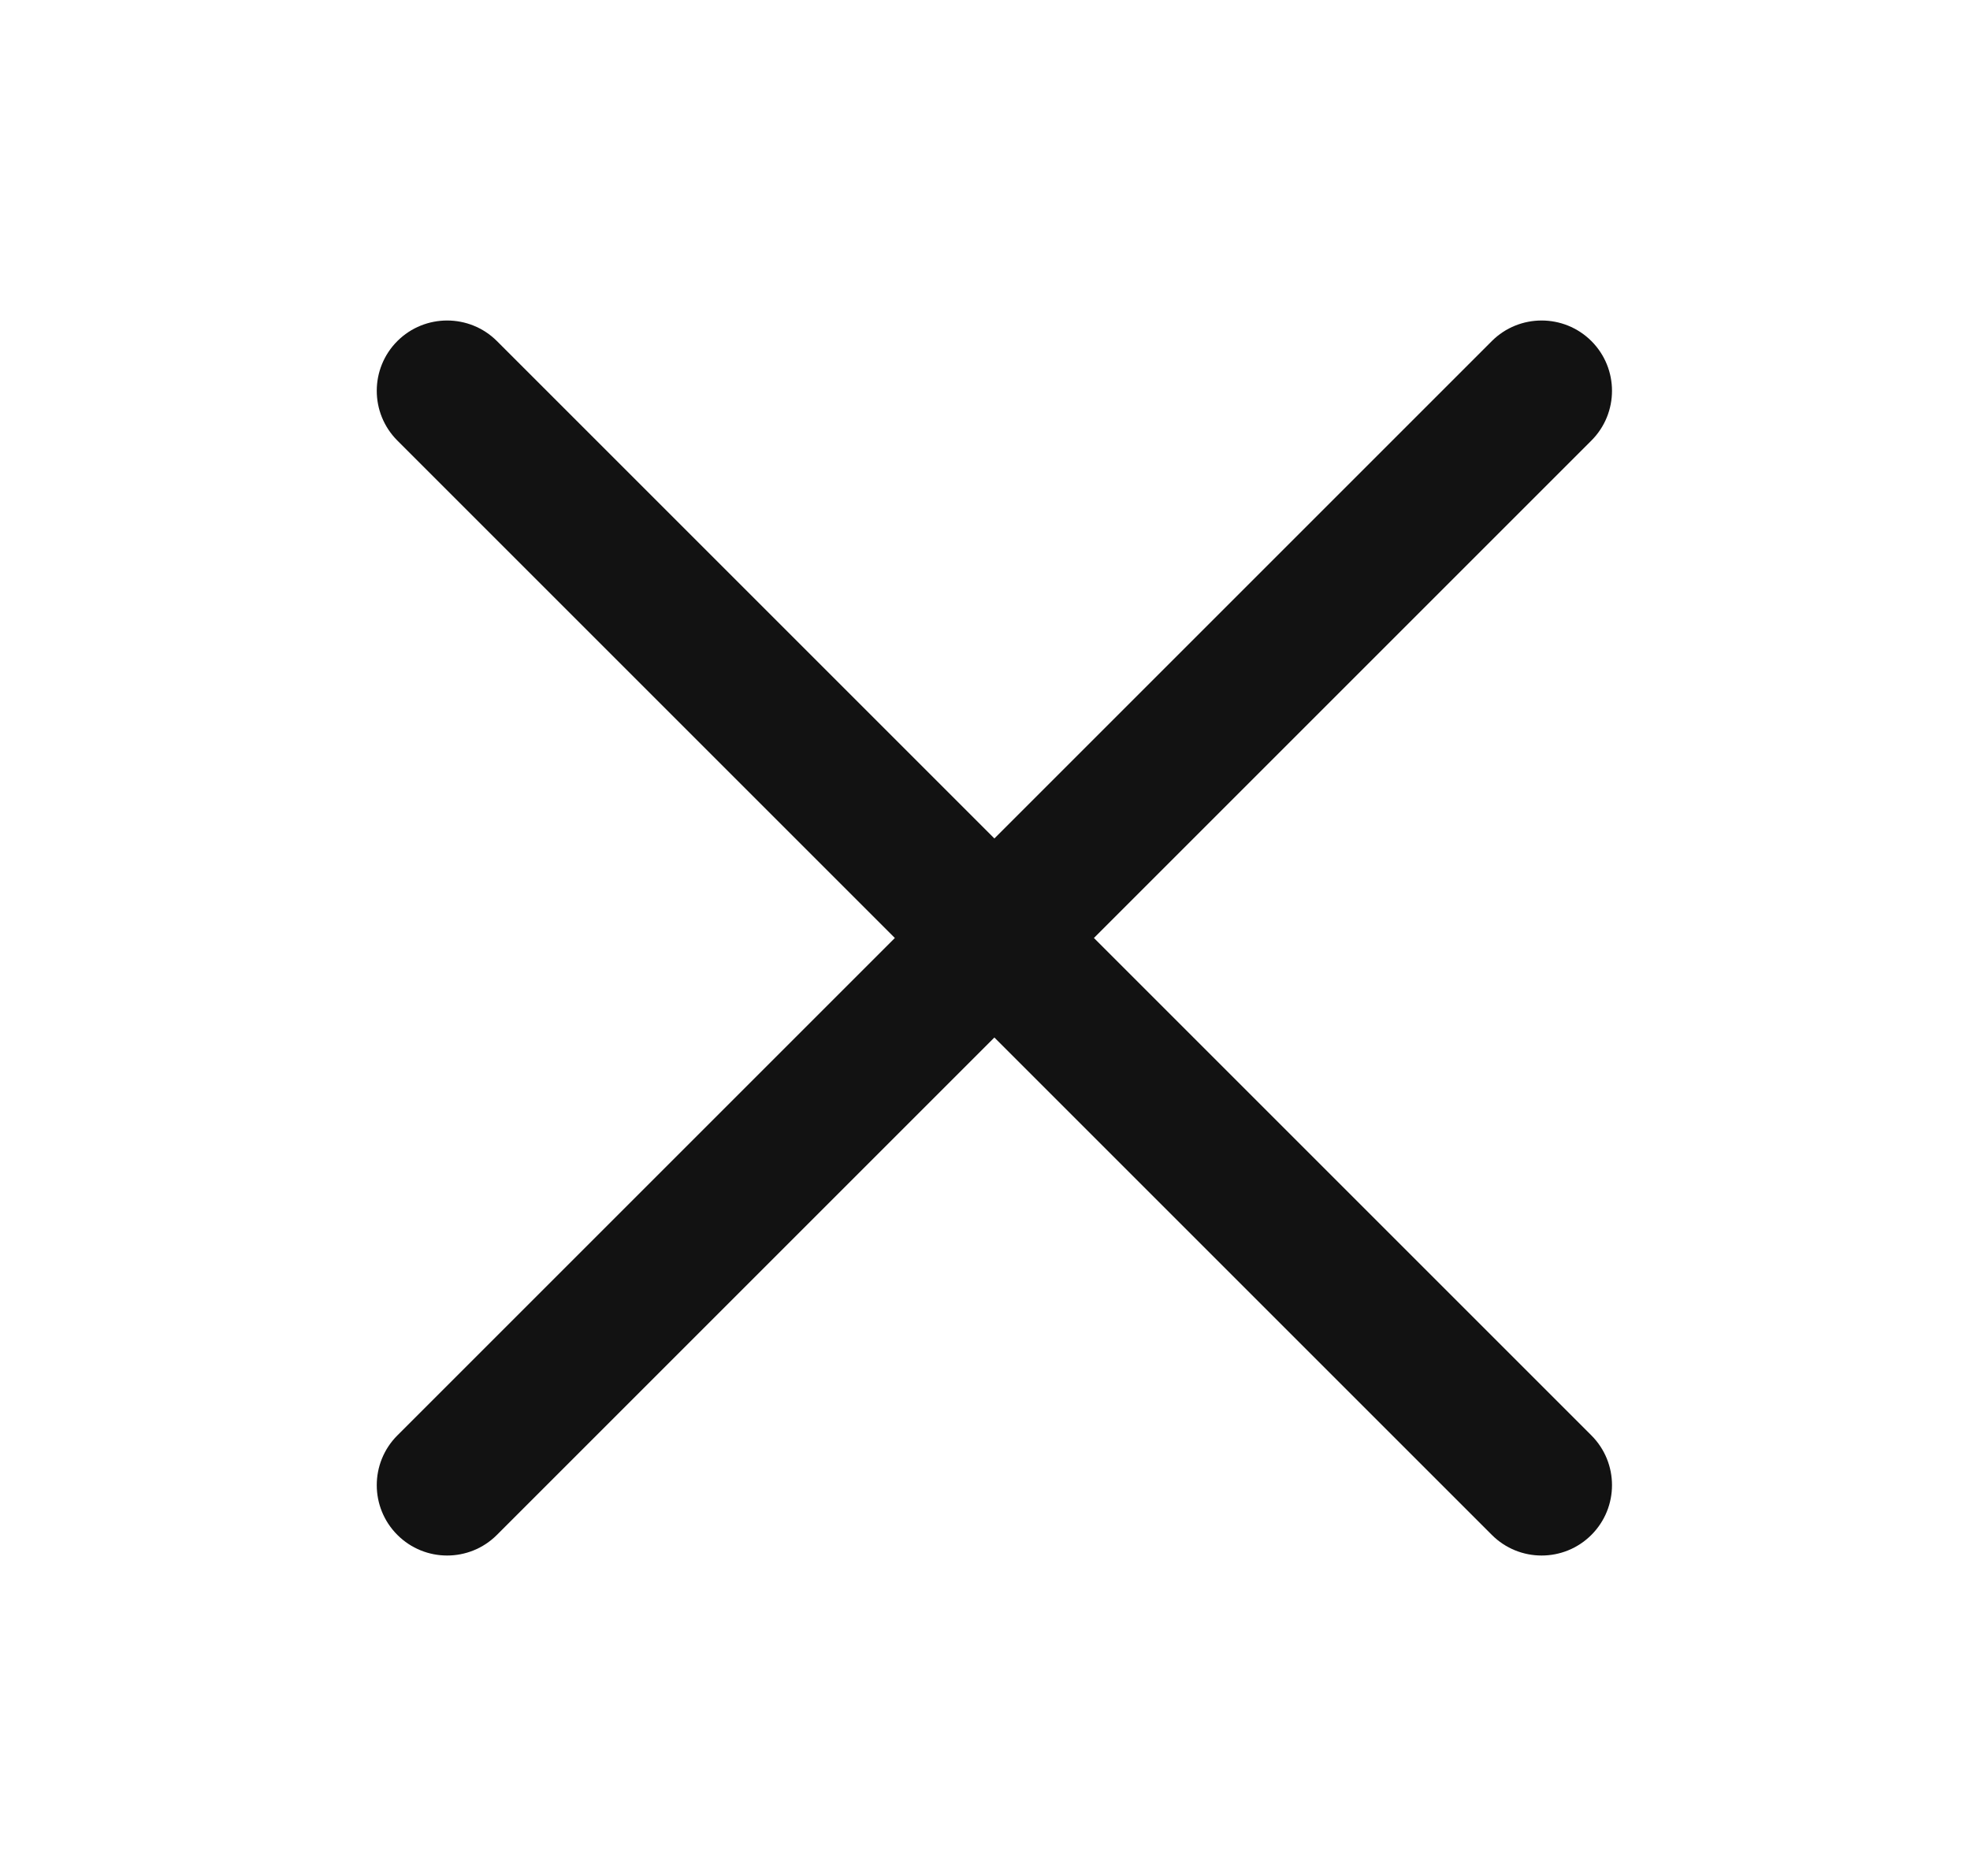
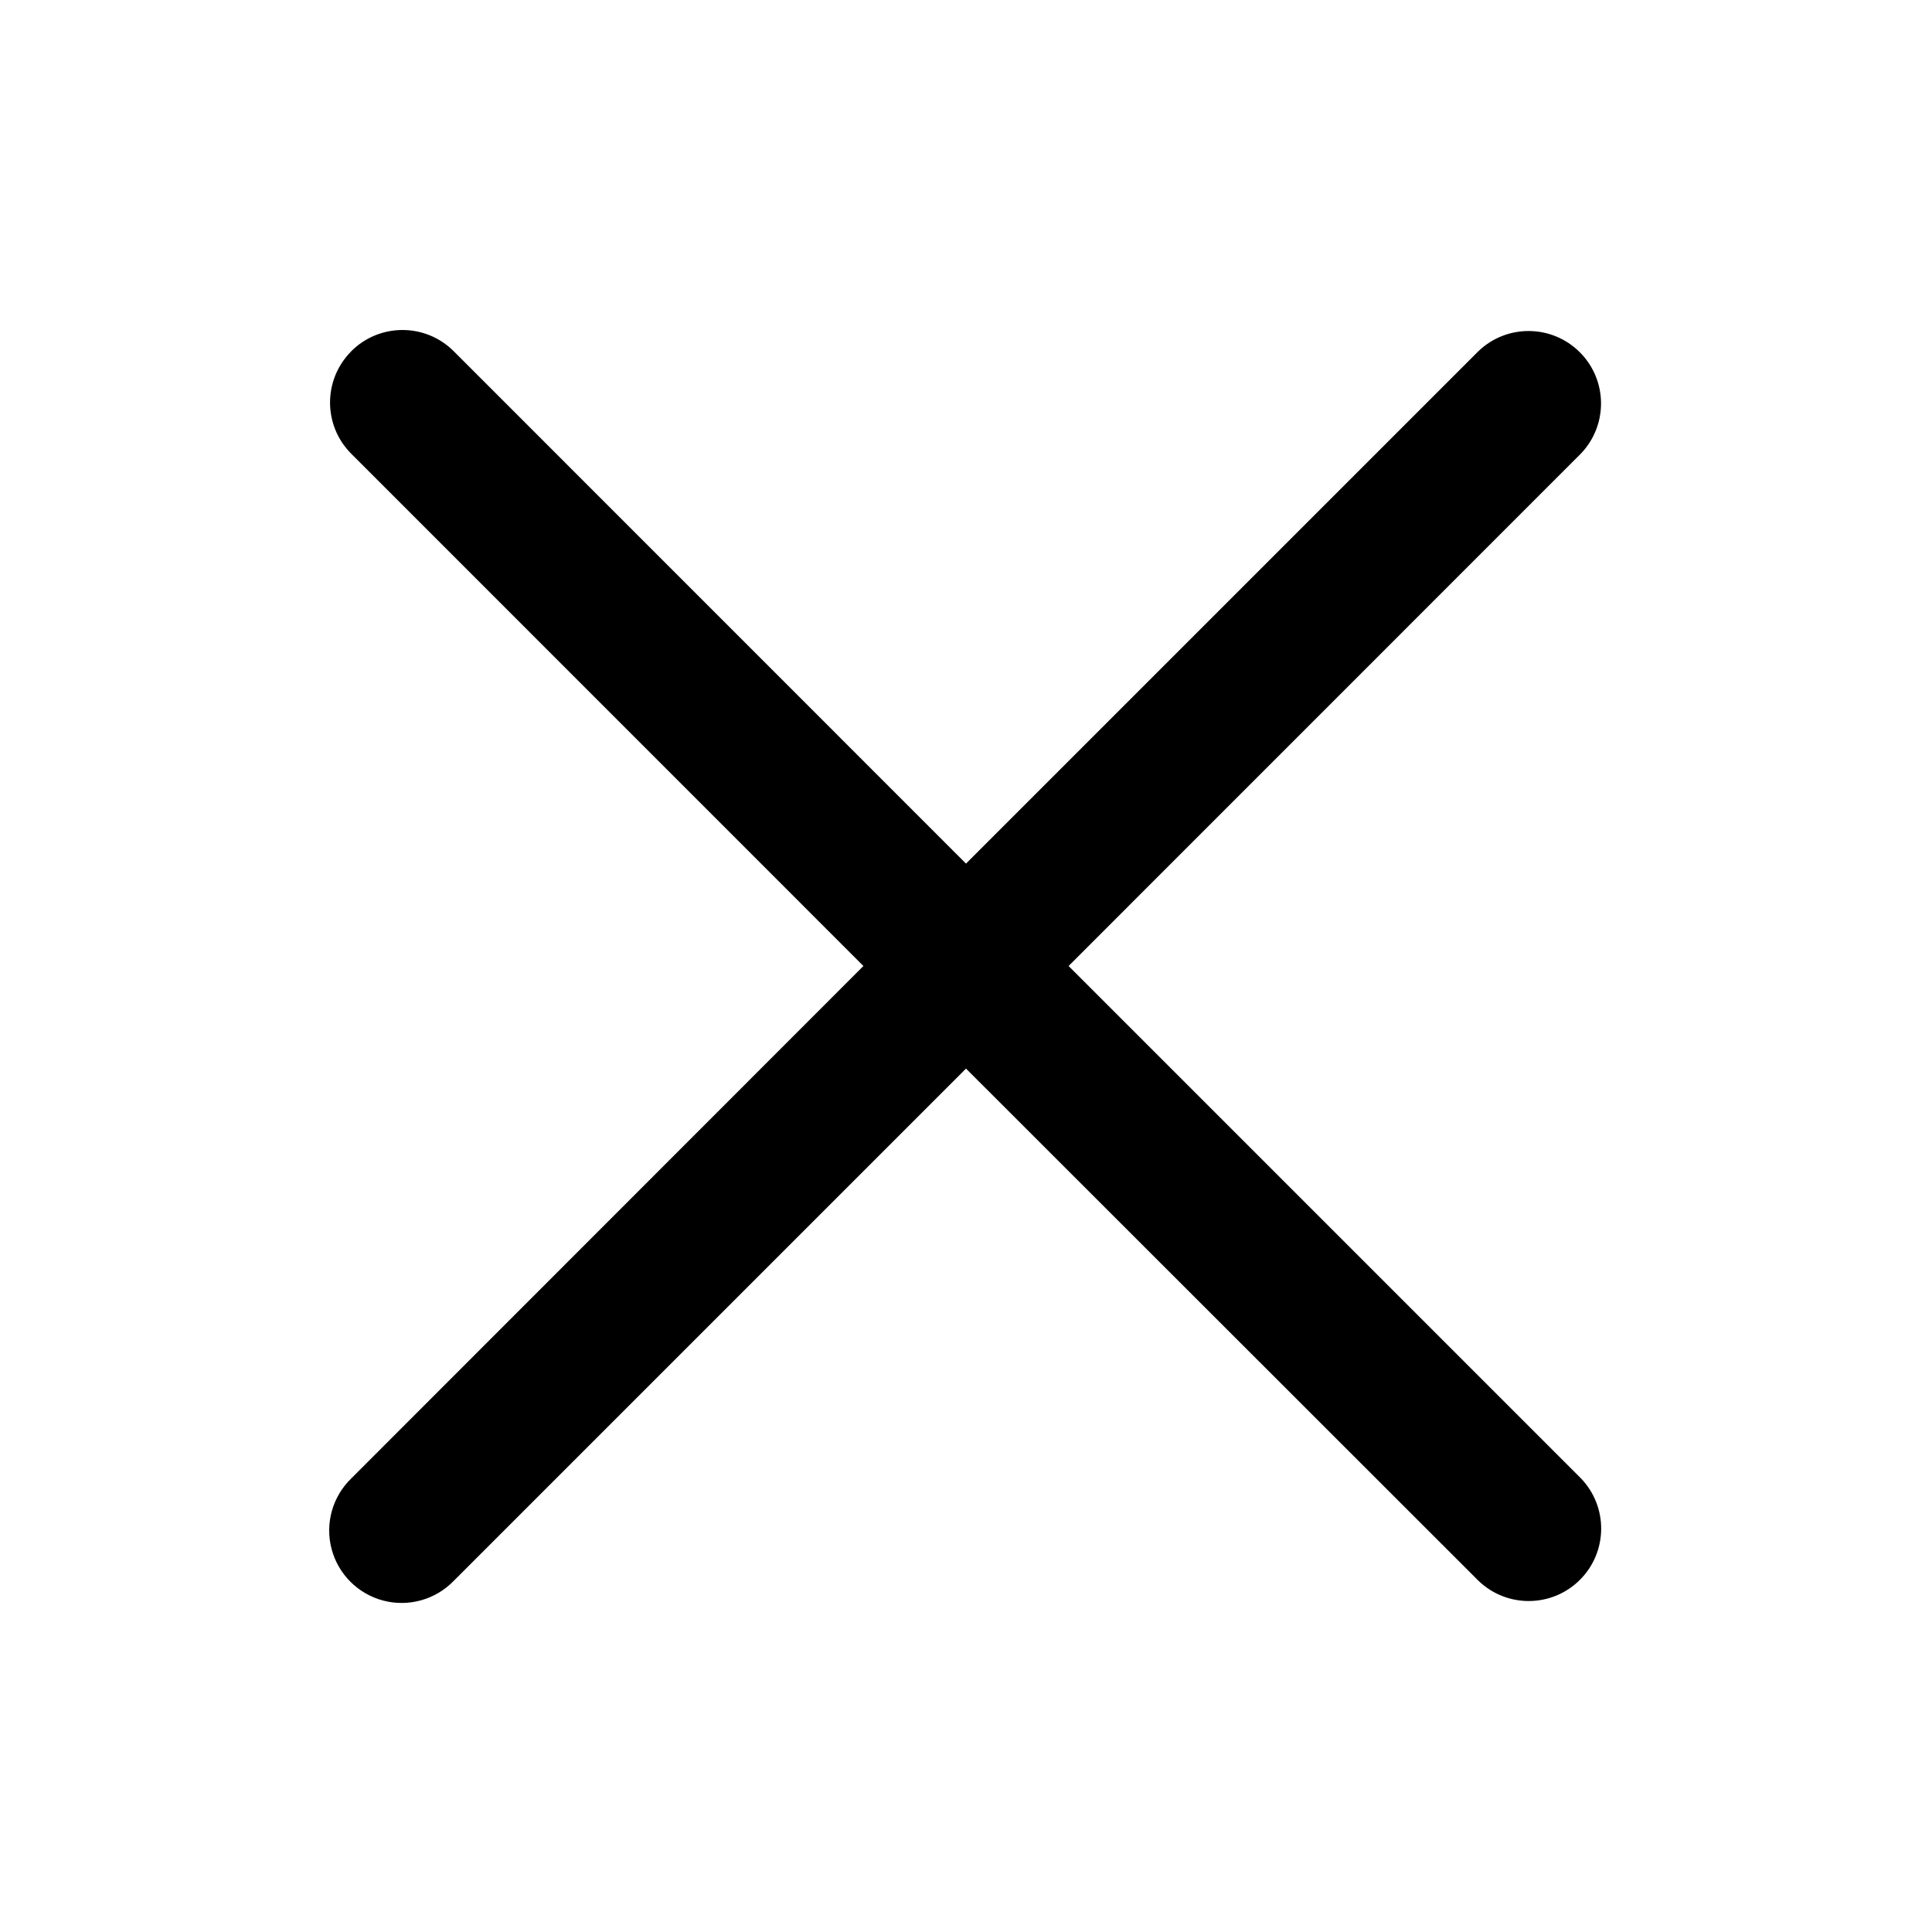
- <svg xmlns="http://www.w3.org/2000/svg" width="21" height="20" viewBox="0 0 21 20" fill="none">
-   <path fill-rule="evenodd" clip-rule="evenodd" d="M4.236 3.636C4.529 3.344 5.004 3.344 5.297 3.636L10.6 8.939L15.903 3.636C16.196 3.344 16.671 3.344 16.964 3.636C17.257 3.929 17.257 4.404 16.964 4.697L11.661 10L16.964 15.303C17.257 15.596 17.257 16.071 16.964 16.364C16.671 16.657 16.196 16.657 15.903 16.364L10.6 11.061L5.297 16.364C5.004 16.657 4.529 16.657 4.236 16.364C3.943 16.071 3.943 15.596 4.236 15.303L9.539 10L4.236 4.697C3.943 4.404 3.943 3.929 4.236 3.636Z" fill="#121212" />
+ <svg xmlns="http://www.w3.org/2000/svg" viewBox="0 0 20 20" fill="none" width="20" height="20">
+   <path fill="currentColor" fill-rule="evenodd" d="M3.636 3.636a.75.75 0 0 1 1.061 0L10 8.94l5.303-5.303a.75.75 0 0 1 1.06 1.061L11.062 10l5.303 5.303a.75.75 0 0 1-1.061 1.06L10 11.062l-5.303 5.303a.75.75 0 1 1-1.06-1.061L8.938 10 3.636 4.697a.75.75 0 0 1 0-1.06z" clip-rule="evenodd" />
</svg>
